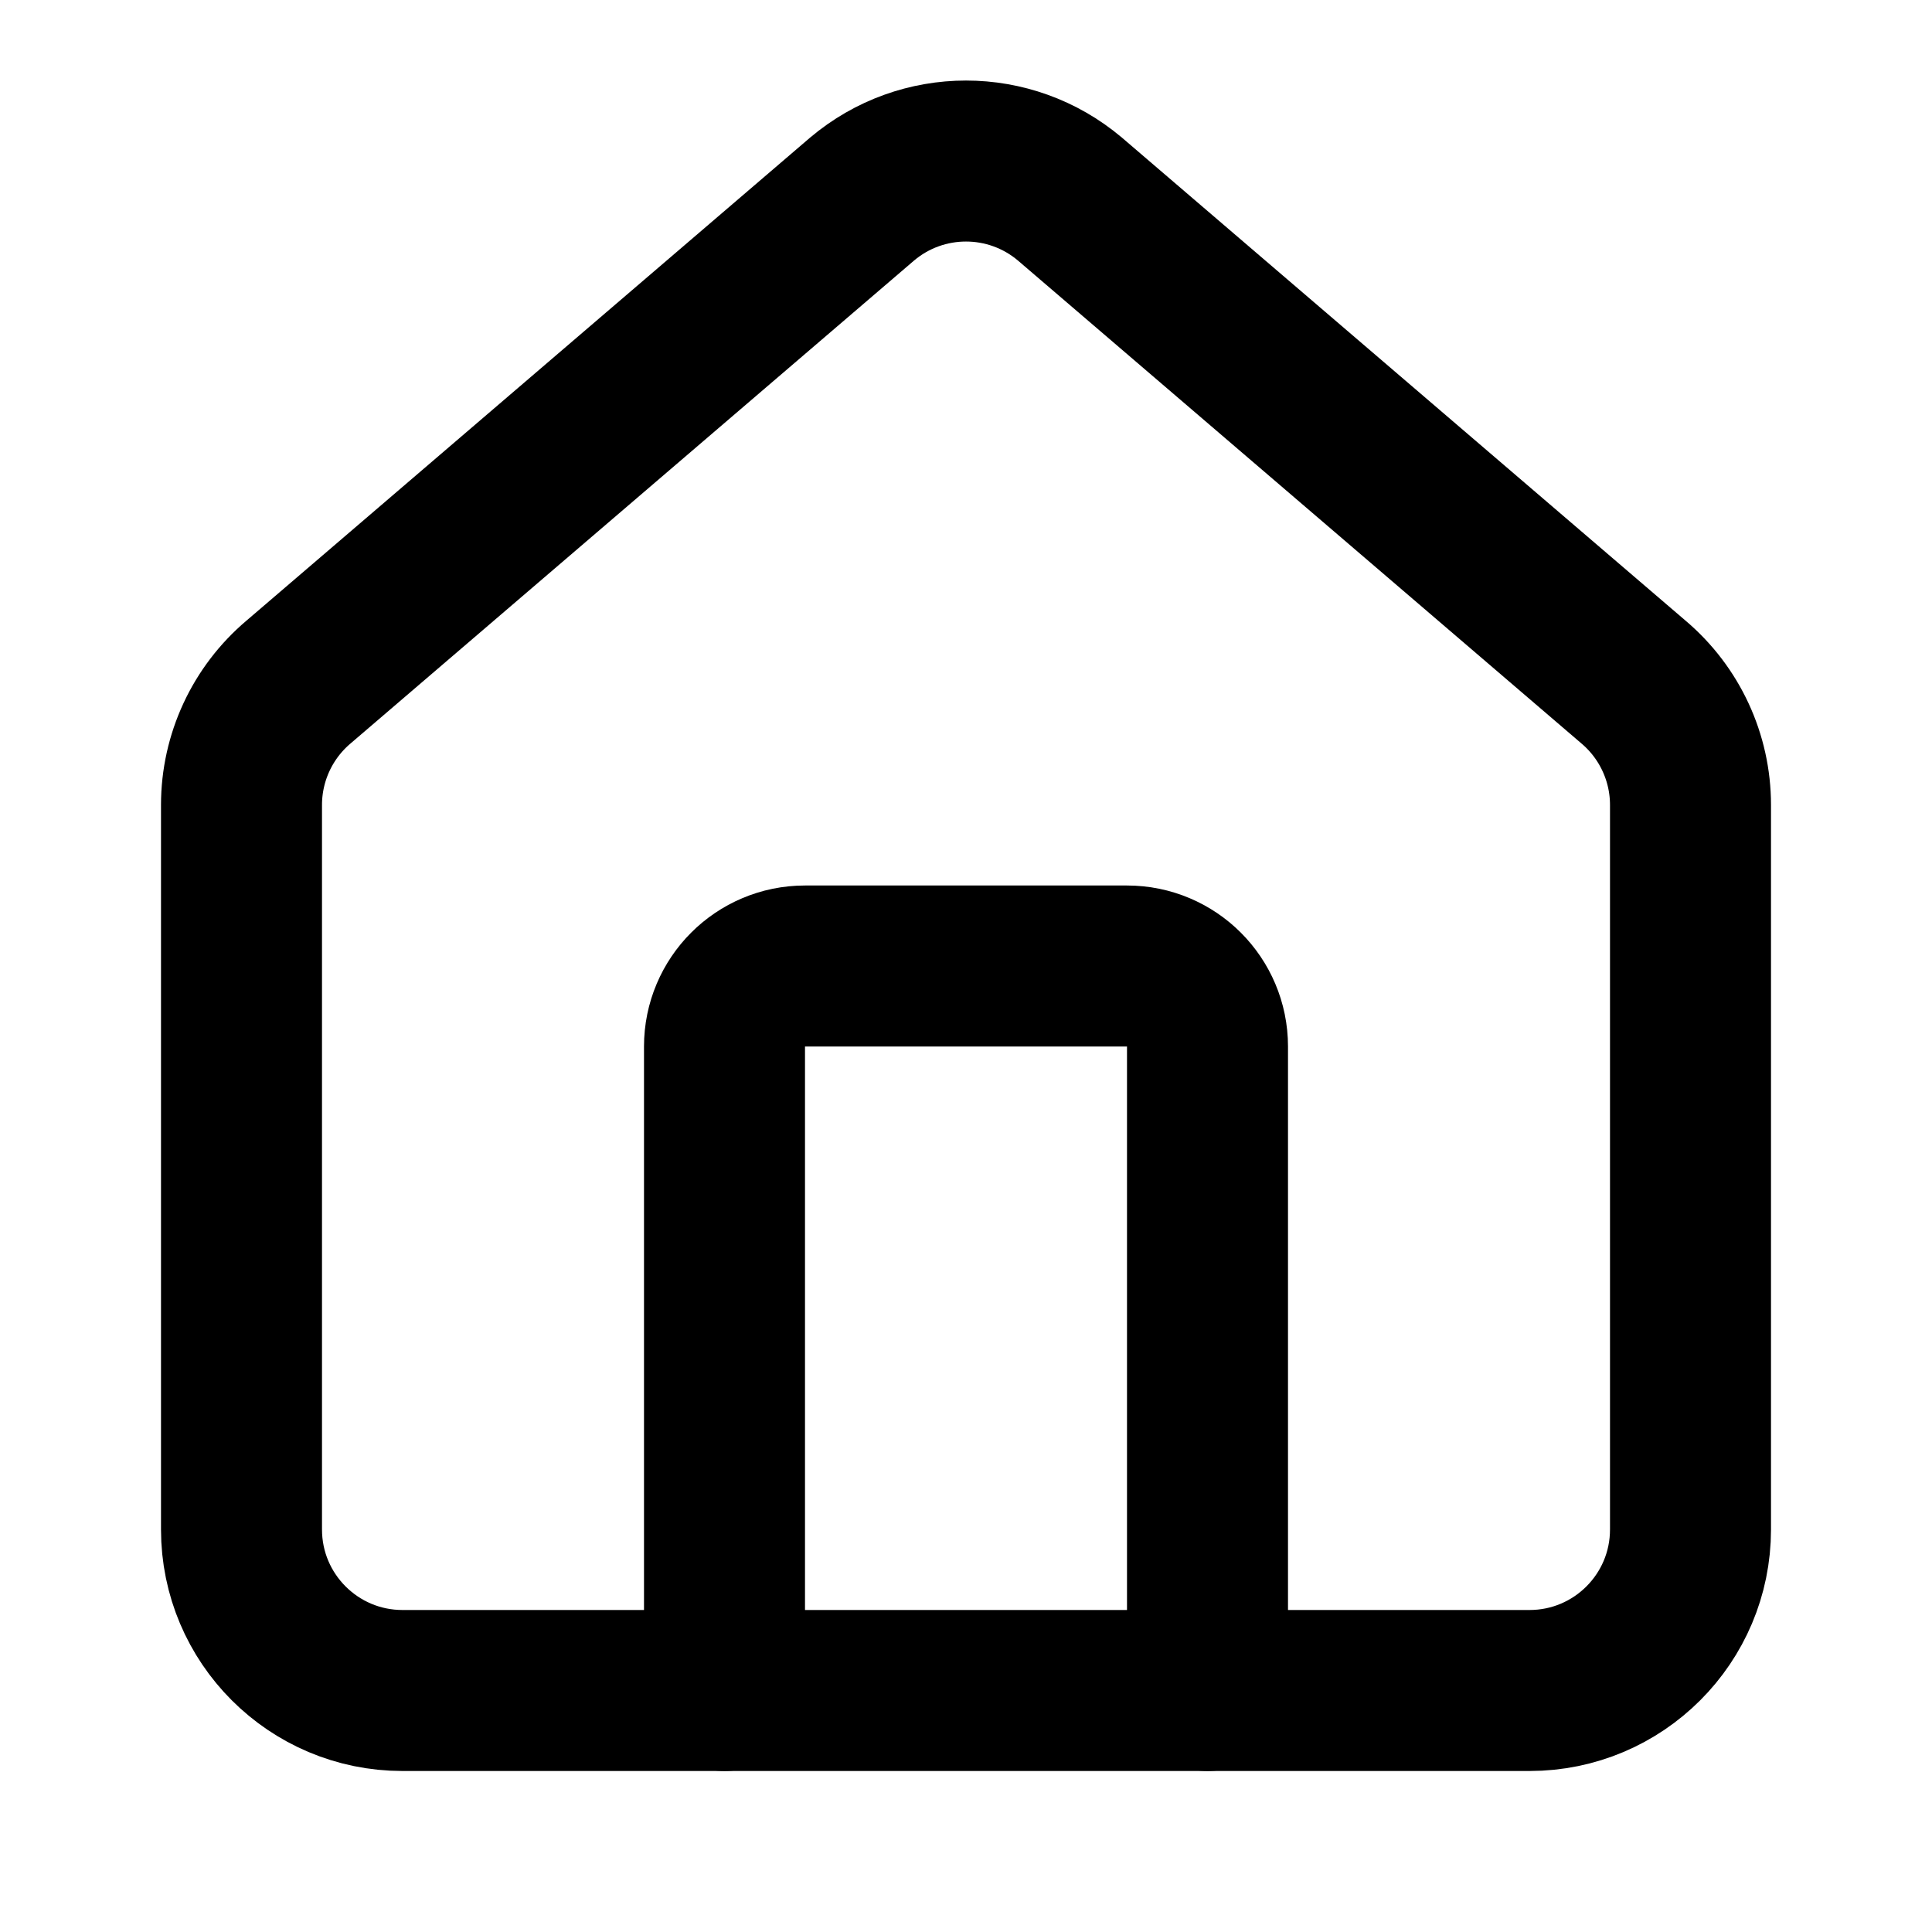
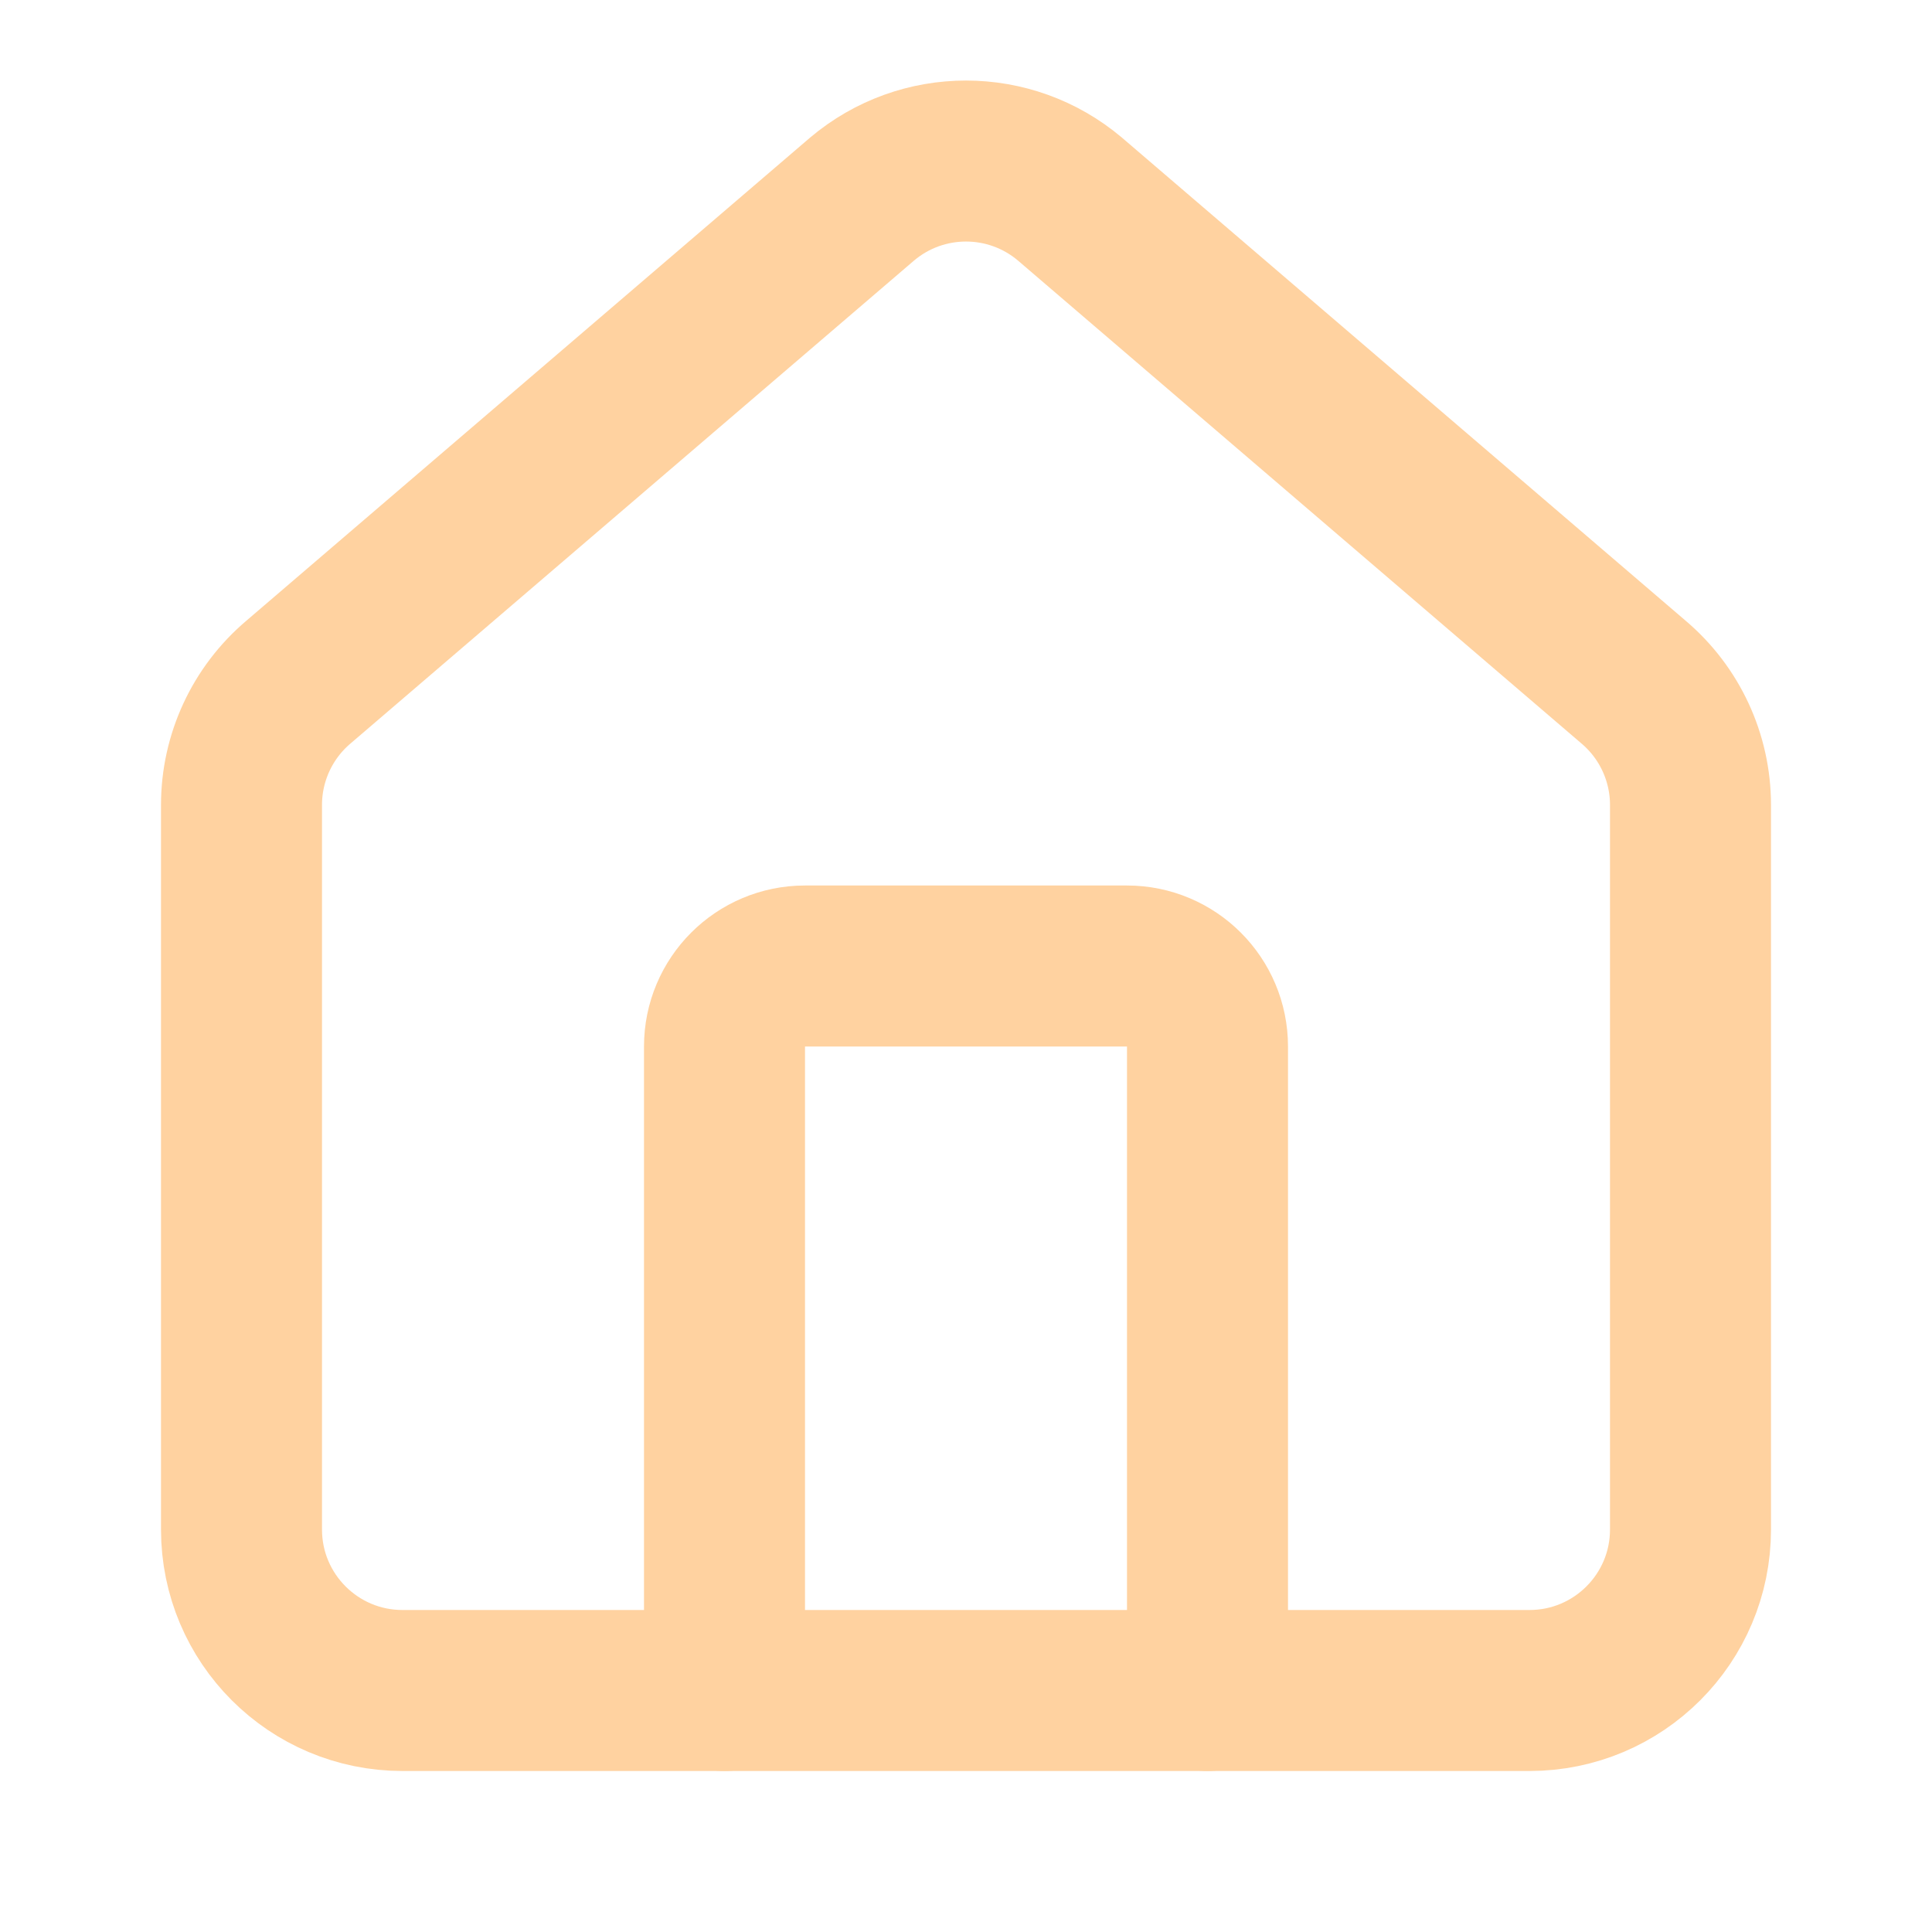
- <svg xmlns="http://www.w3.org/2000/svg" width="24" height="24" viewBox="0 0 24 24" fill="none" stroke="currentColor" stroke-width="2" stroke-linecap="round" stroke-linejoin="round" class="lucide lucide-house">
+ <svg xmlns="http://www.w3.org/2000/svg" width="24" height="24" viewBox="0 0 24 24" fill="none" stroke="#FFD2A0" stroke-width="2" stroke-linecap="round" stroke-linejoin="round" class="lucide lucide-house">
  <path d="M15 21v-8a1 1 0 0 0-1-1h-4a1 1 0 0 0-1 1v8" />
  <path d="M3 10a2 2 0 0 1 .709-1.528l7-5.999a2 2 0 0 1 2.582 0l7 5.999A2 2 0 0 1 21 10v9a2 2 0 0 1-2 2H5a2 2 0 0 1-2-2z" />
</svg>
